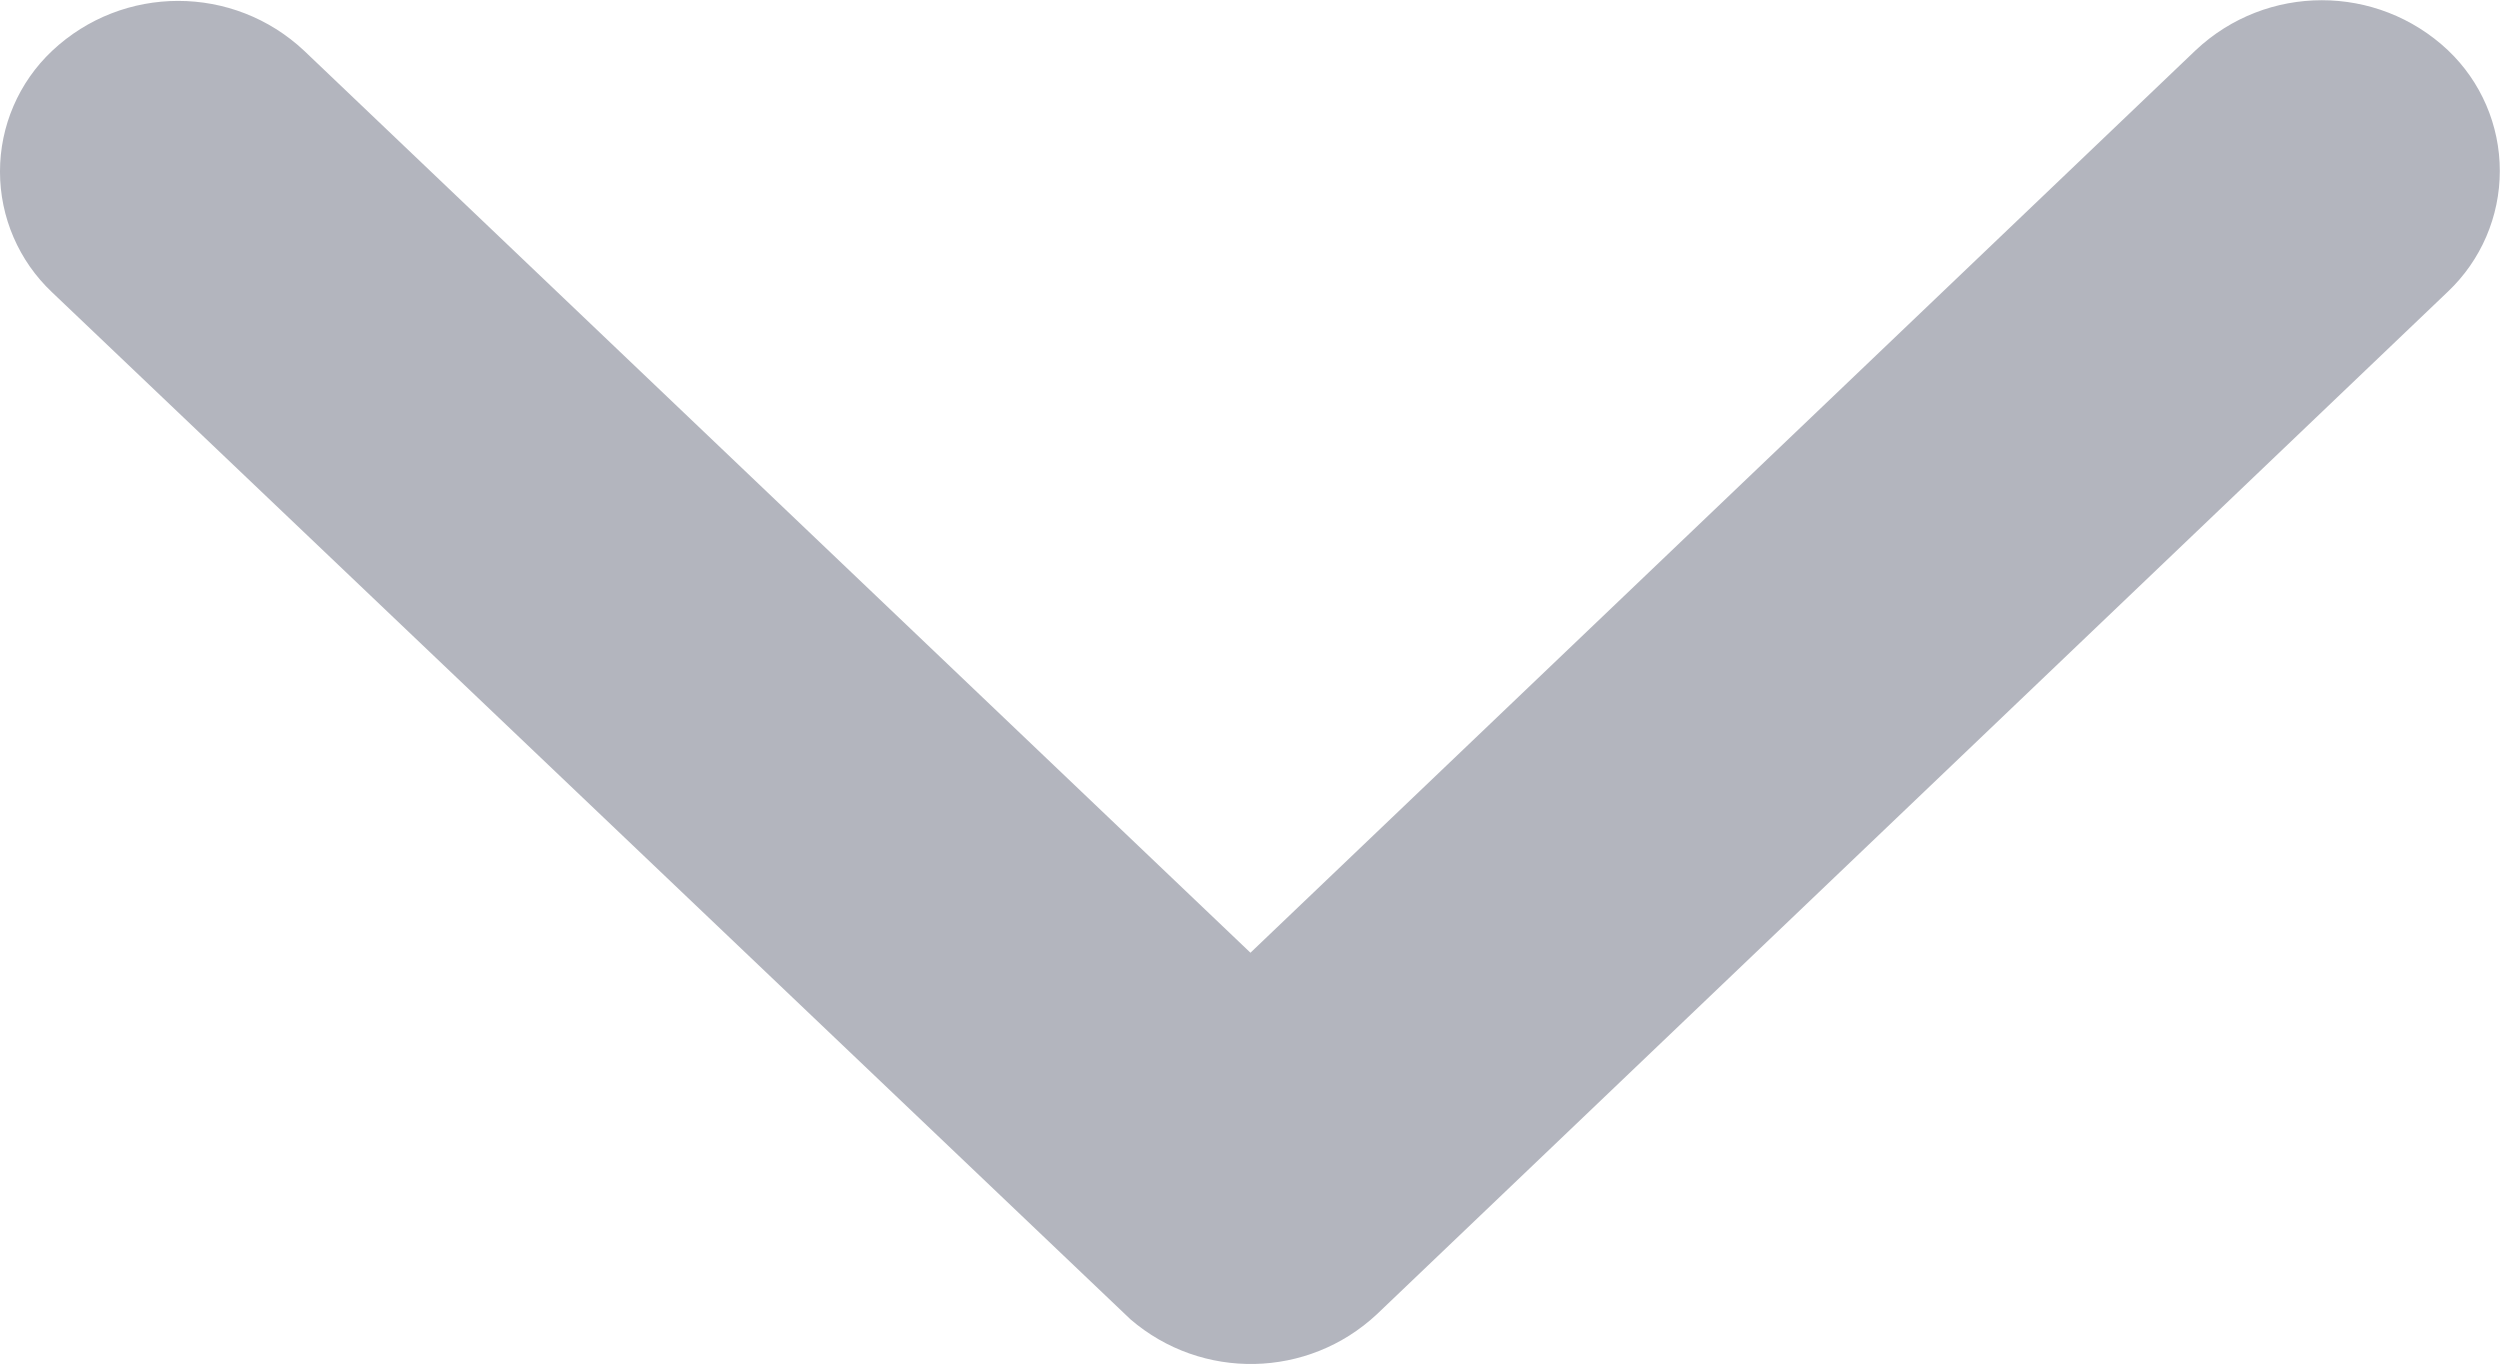
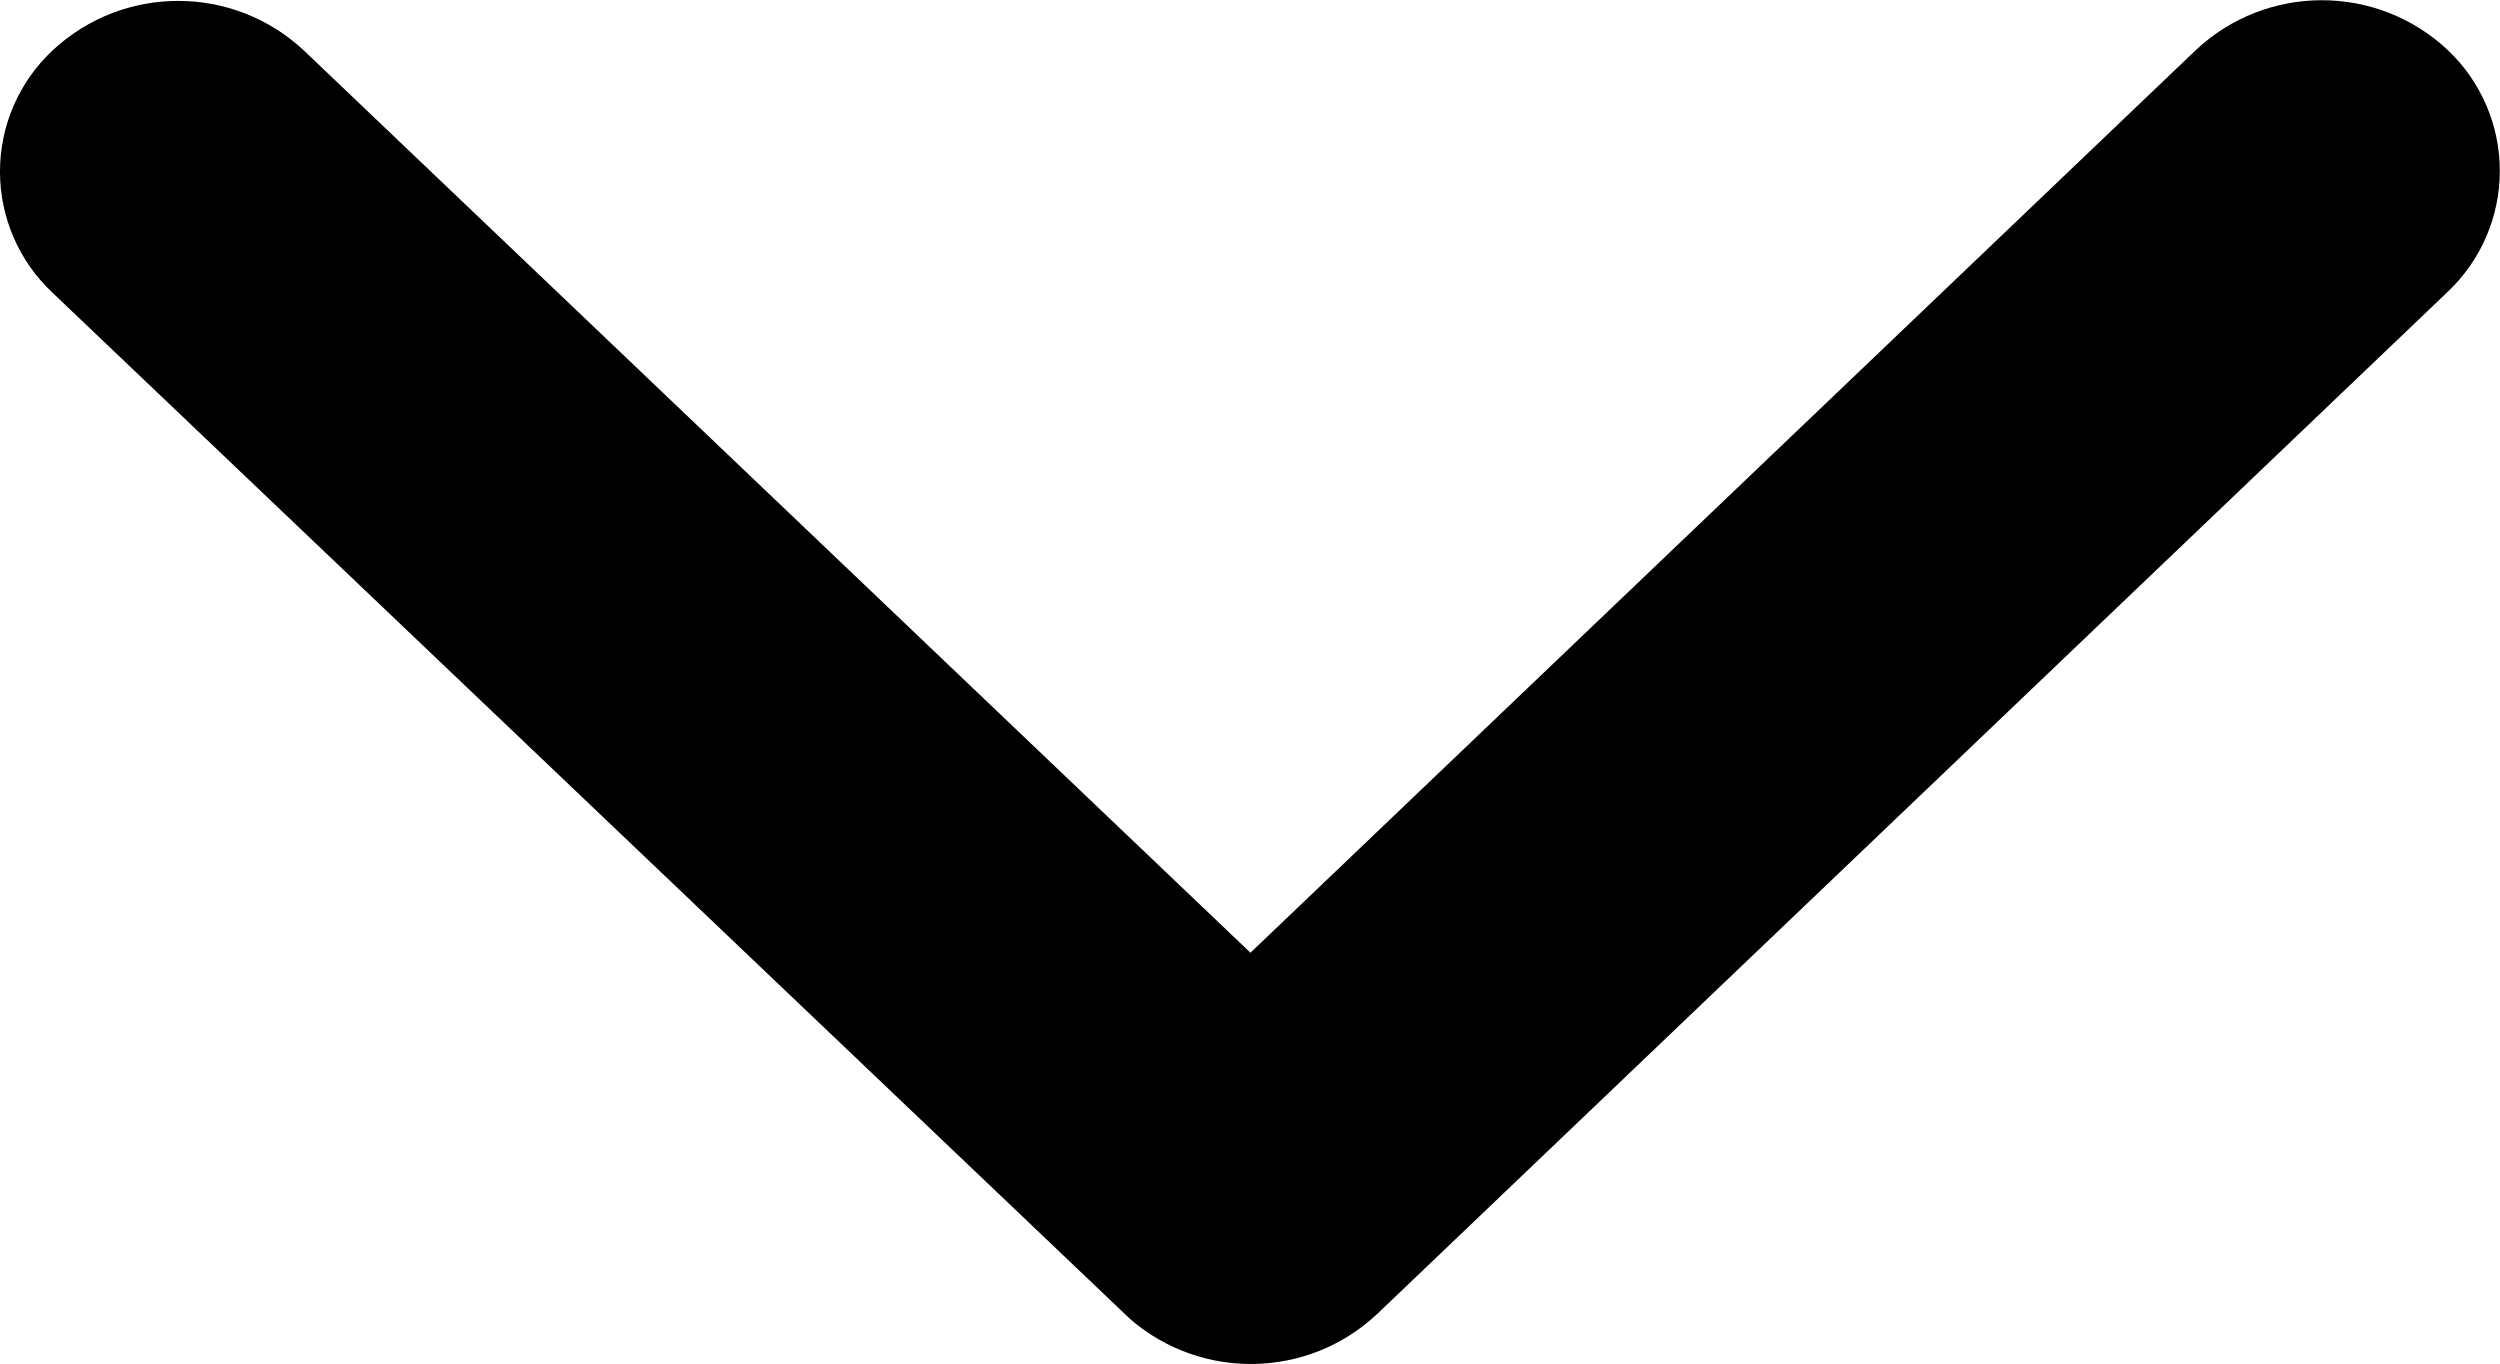
<svg xmlns="http://www.w3.org/2000/svg" width="11" height="6" viewBox="0 0 11 6" style="&#10;">
-   <path id="Icon_ionic-ios-arrow-down" data-name="Icon ionic-ios-arrow-down" d="M11.69,15.438l4.159-3.971a.81.81,0,0,1,1.11,0,.732.732,0,0,1,0,1.062l-4.713,4.5a.812.812,0,0,1-1.084.022L6.417,12.532a.73.73,0,0,1,0-1.062.81.81,0,0,1,1.11,0Z" transform="translate(-6.188 -11.246)" fill="#B3B5BE" />
+   <path id="Icon_ionic-ios-arrow-down" data-name="Icon ionic-ios-arrow-down" d="M11.69,15.438l4.159-3.971a.81.81,0,0,1,1.11,0,.732.732,0,0,1,0,1.062l-4.713,4.5a.812.812,0,0,1-1.084.022L6.417,12.532a.73.73,0,0,1,0-1.062.81.81,0,0,1,1.11,0Z" transform="translate(-6.188 -11.246)" fill="#000" />
</svg>
